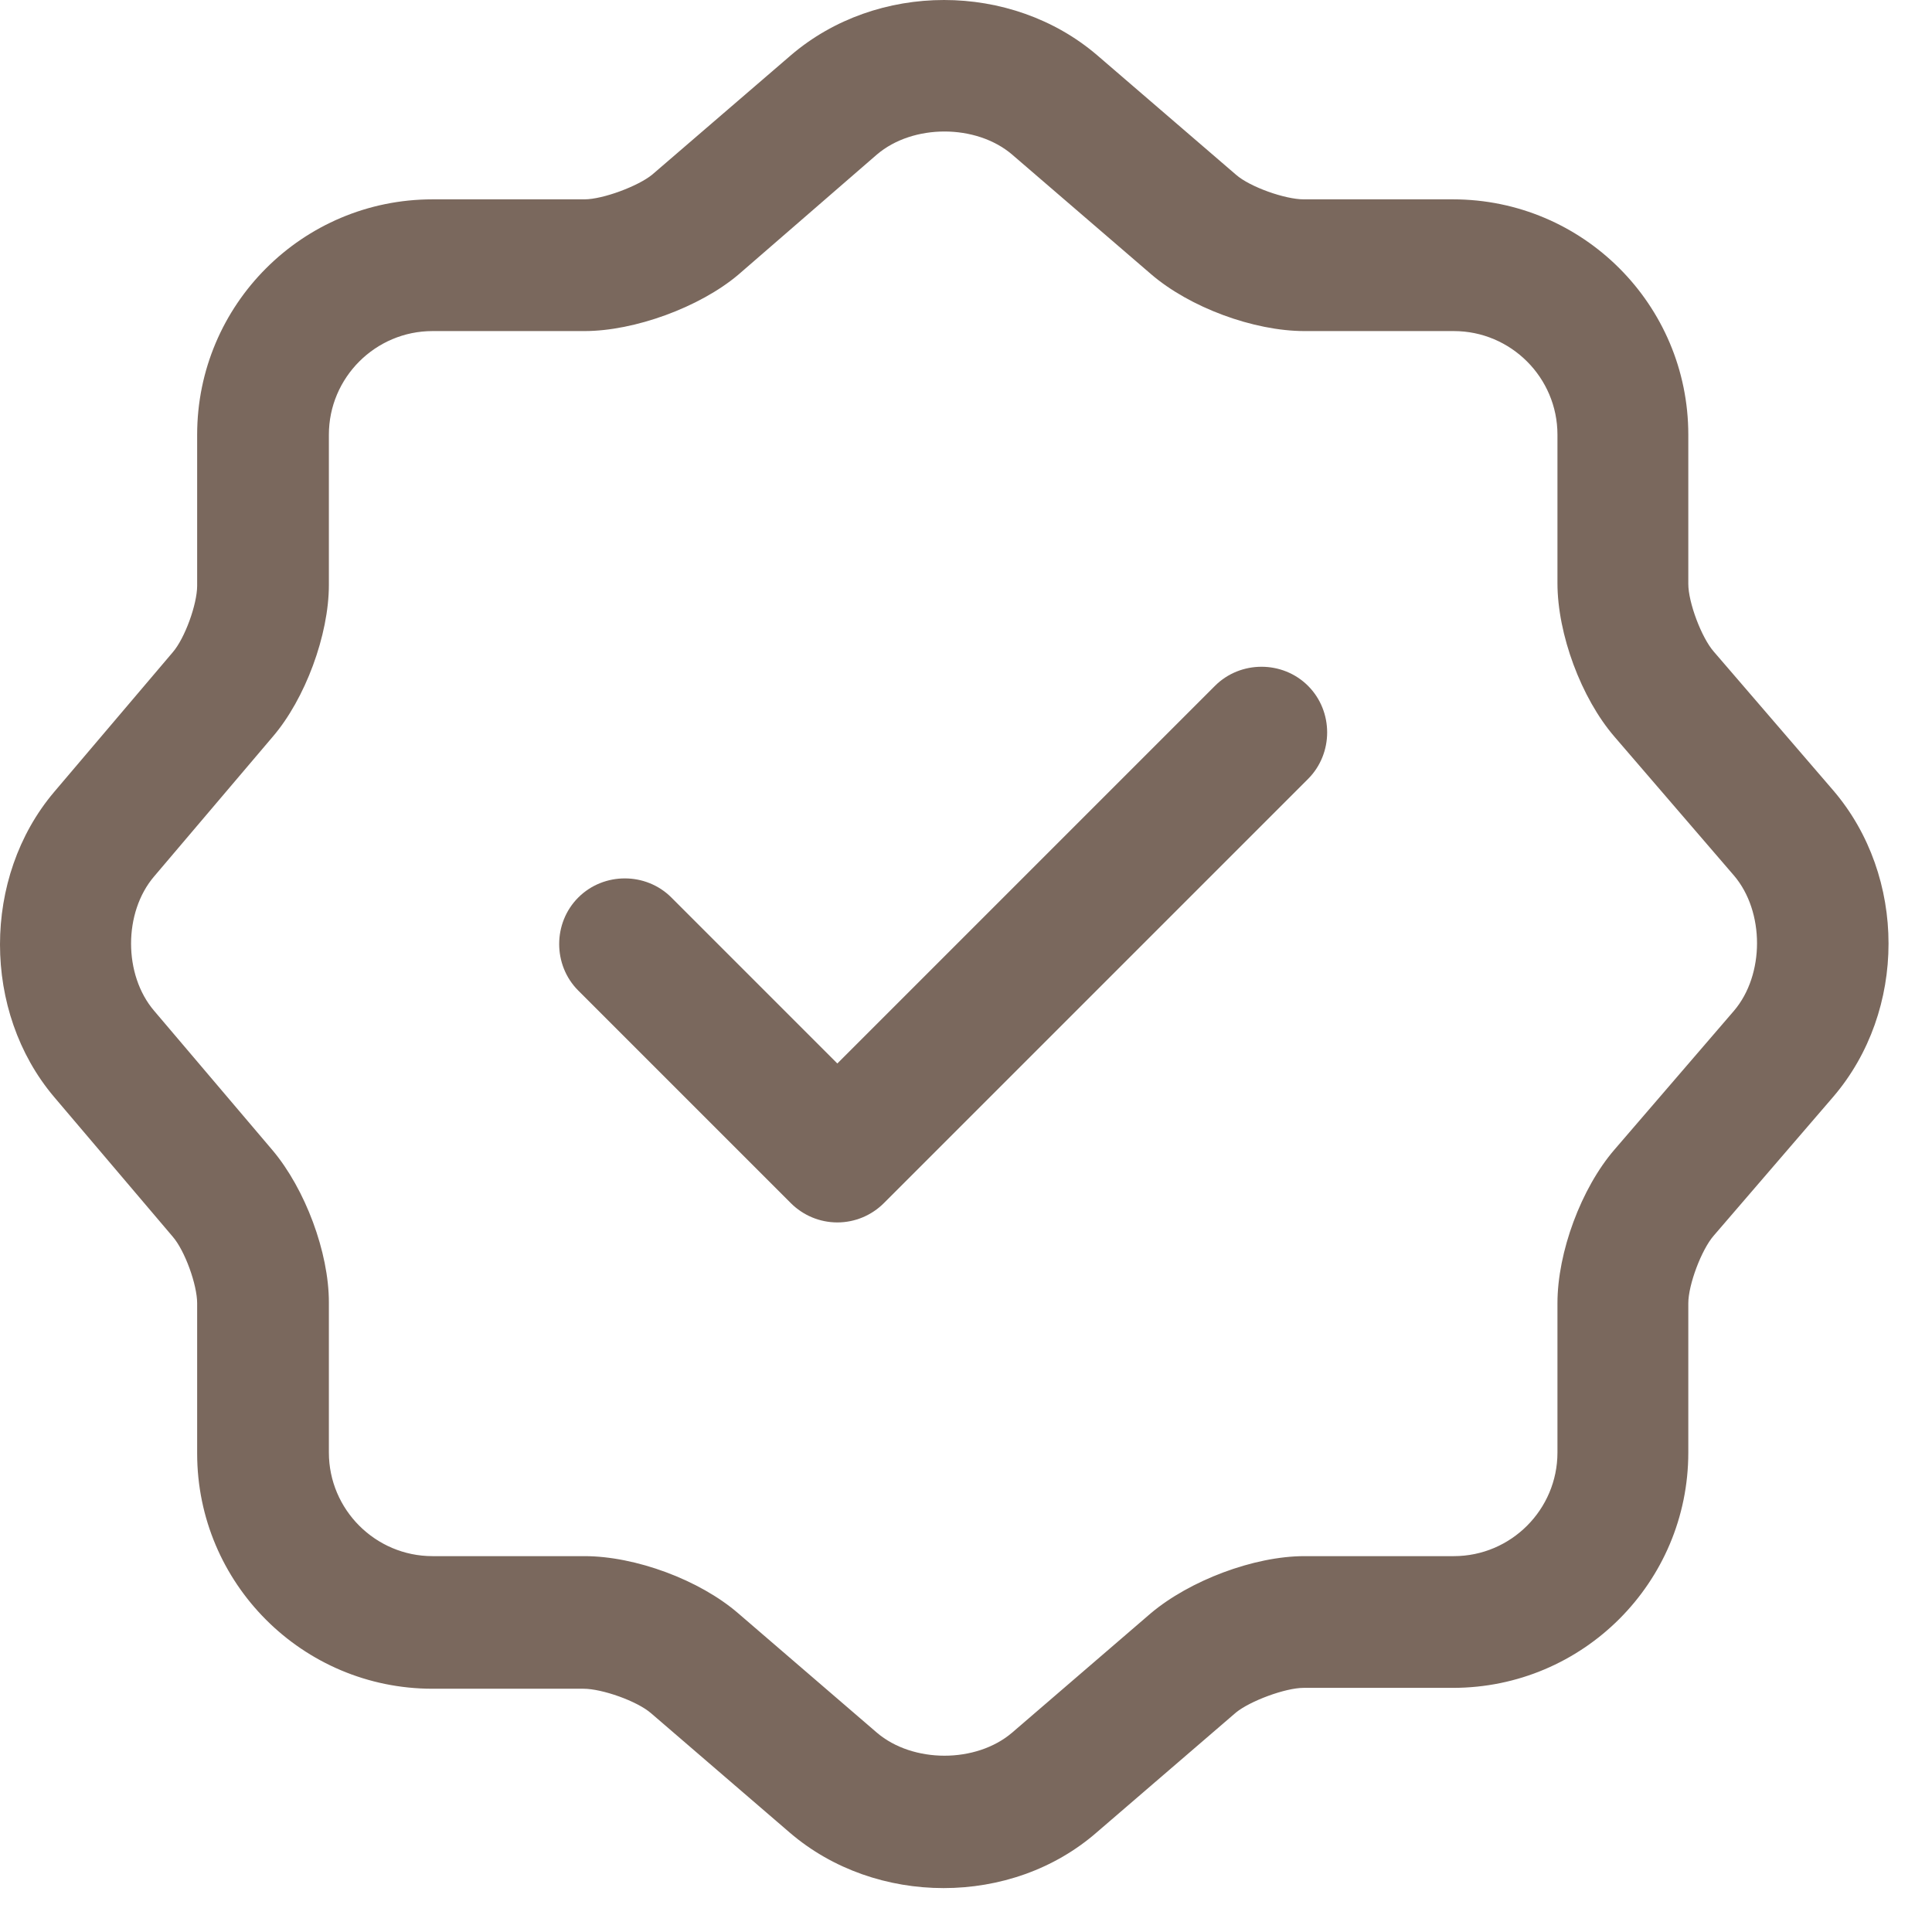
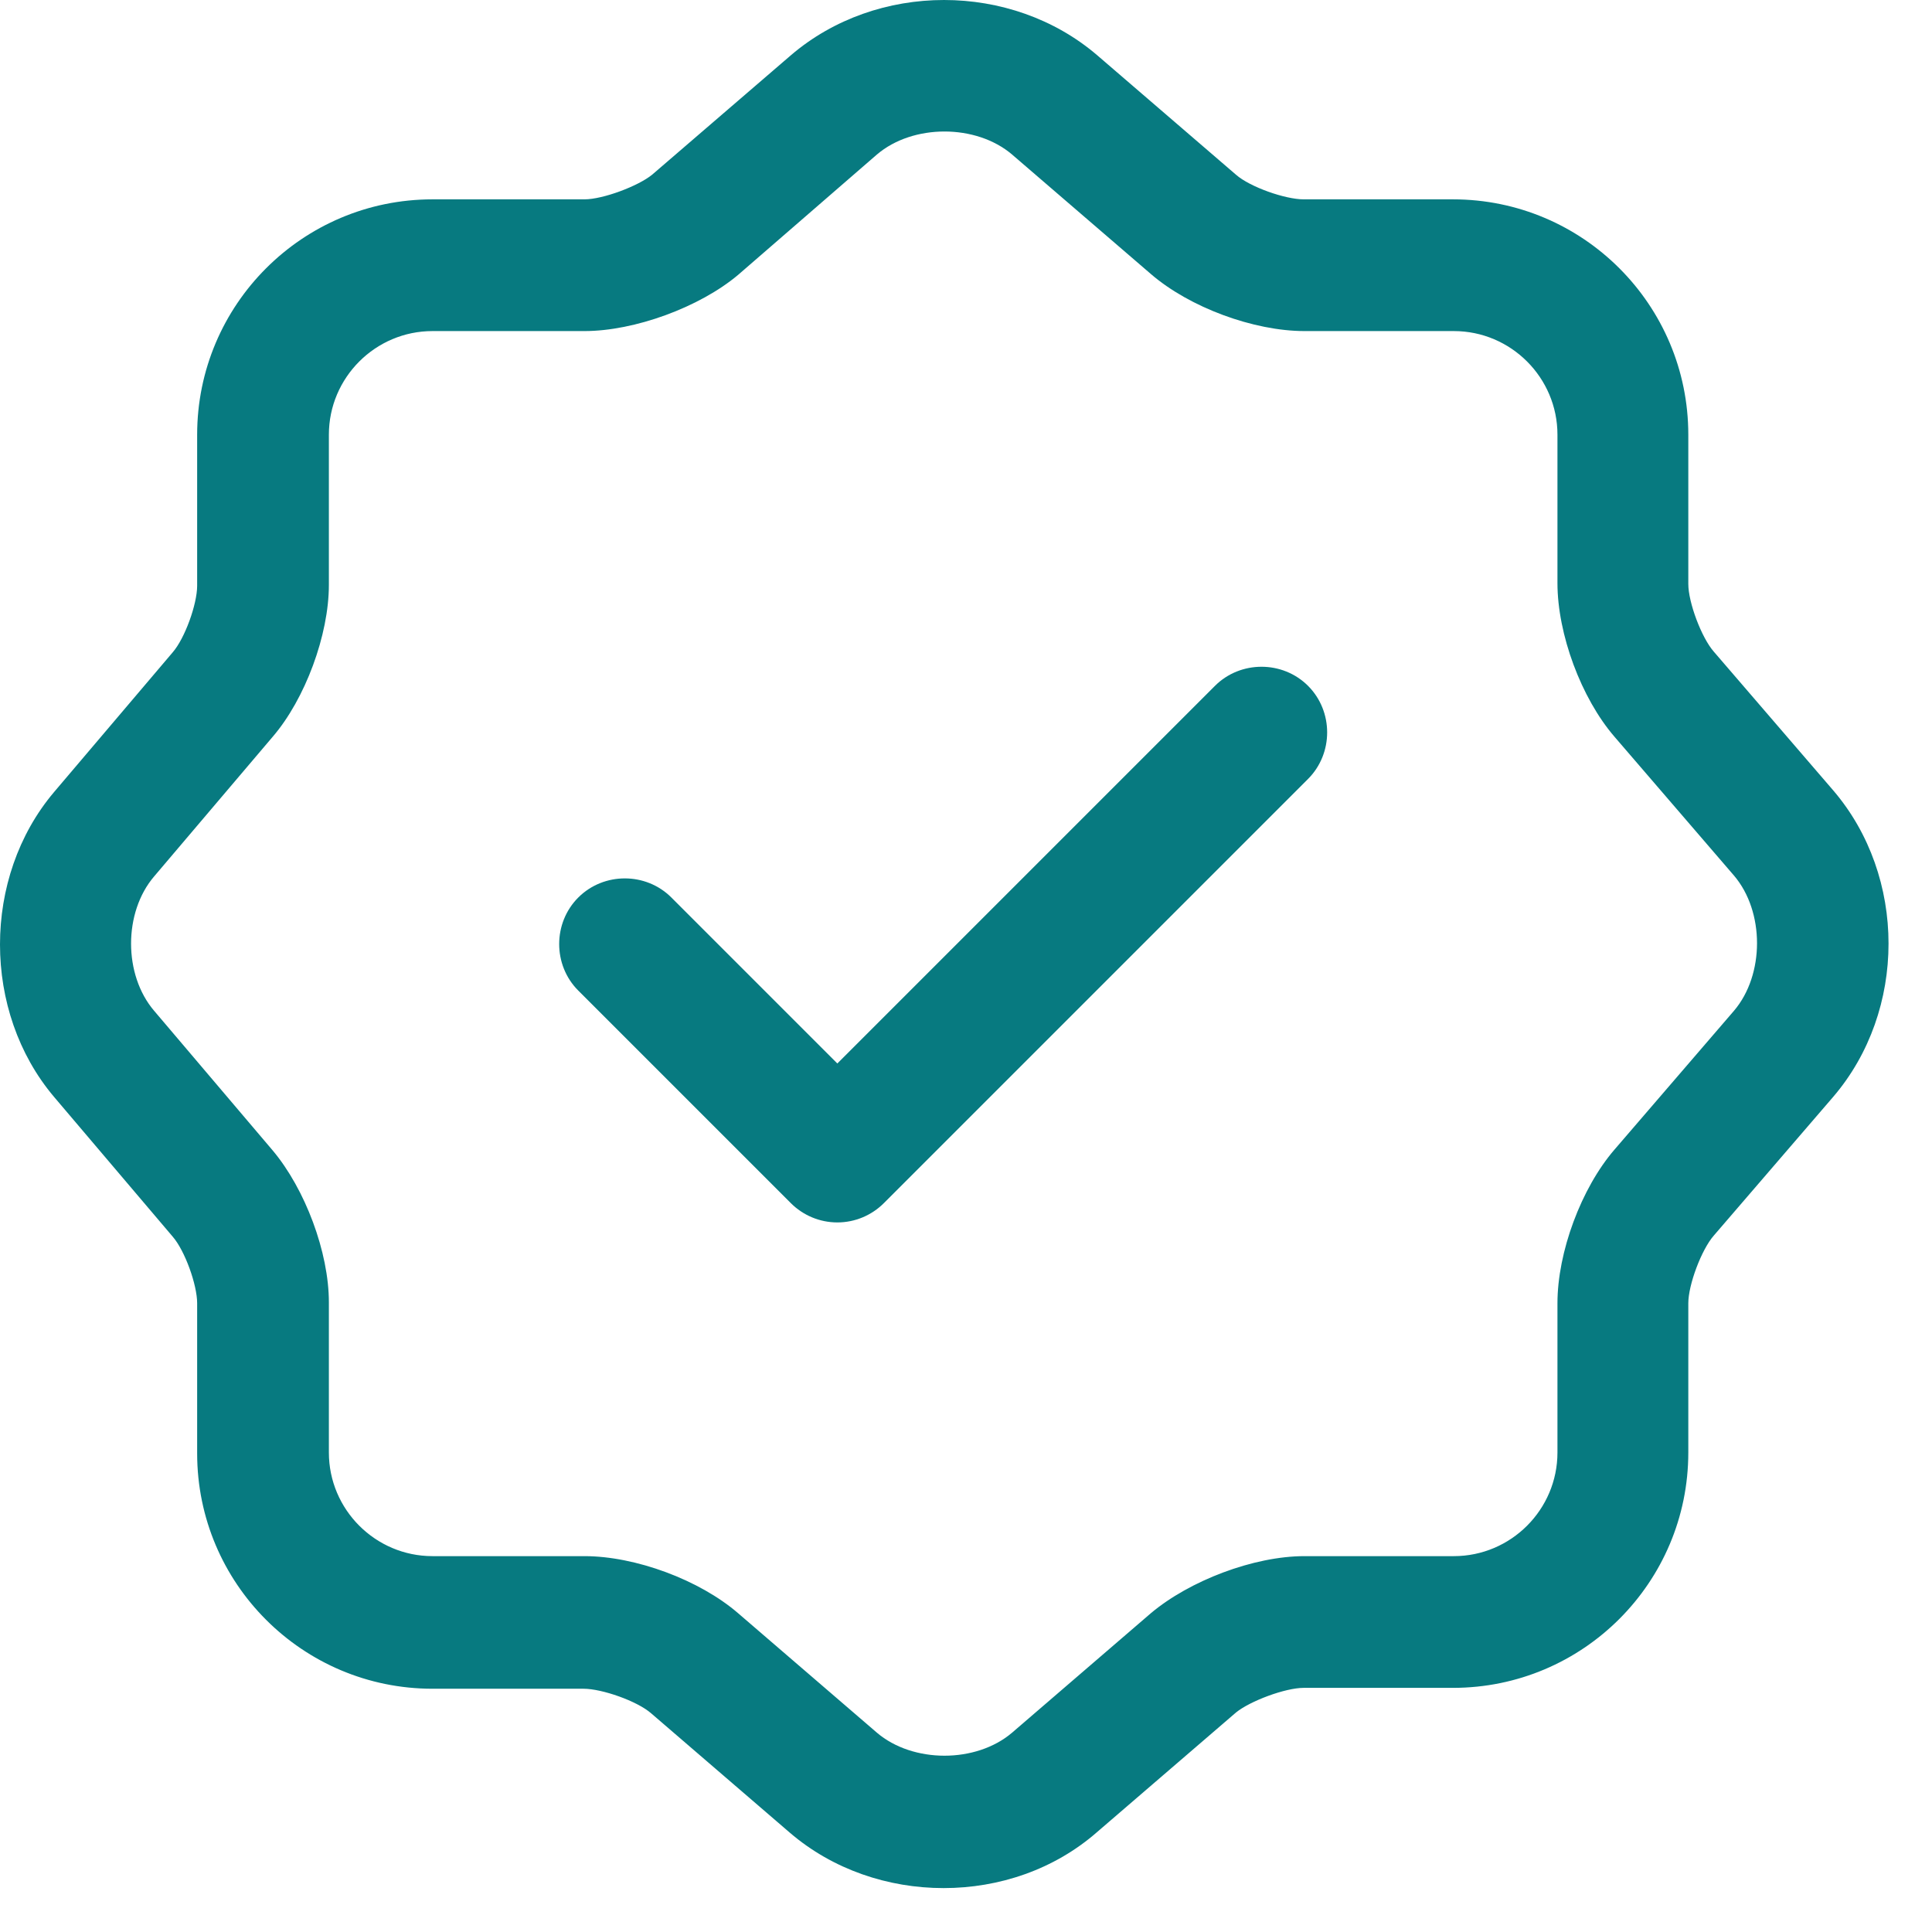
<svg xmlns="http://www.w3.org/2000/svg" width="22" height="22" viewBox="0 0 22 22" fill="none">
-   <path d="M9.535 13.92C9.335 13.92 9.145 13.84 9.005 13.7L6.585 11.28C6.295 10.99 6.295 10.51 6.585 10.22C6.875 9.93 7.355 9.93 7.645 10.22L9.535 12.11L13.835 7.81C14.125 7.52 14.605 7.52 14.895 7.81C15.185 8.1 15.185 8.58 14.895 8.87L10.065 13.7C9.925 13.84 9.735 13.92 9.535 13.92Z" fill="#7A685D" />
-   <path d="M10.745 21.5C10.115 21.5 9.485 21.29 8.995 20.87L7.415 19.51C7.255 19.37 6.855 19.23 6.645 19.23H4.925C3.445 19.23 2.245 18.03 2.245 16.55V14.84C2.245 14.63 2.105 14.24 1.965 14.08L0.615 12.49C-0.205 11.52 -0.205 9.99 0.615 9.02L1.965 7.43C2.105 7.27 2.245 6.88 2.245 6.67V4.95C2.245 3.47 3.445 2.27 4.925 2.27H6.655C6.865 2.27 7.265 2.12 7.425 1.99L9.005 0.63C9.985 -0.21 11.515 -0.21 12.495 0.63L14.075 1.99C14.235 2.13 14.635 2.27 14.845 2.27H16.545C18.025 2.27 19.225 3.47 19.225 4.95V6.65C19.225 6.86 19.375 7.26 19.515 7.42L20.875 9C21.715 9.98 21.715 11.51 20.875 12.49L19.515 14.07C19.375 14.23 19.225 14.63 19.225 14.84V16.54C19.225 18.02 18.025 19.22 16.545 19.22H14.845C14.635 19.22 14.235 19.37 14.075 19.5L12.495 20.86C12.005 21.29 11.375 21.5 10.745 21.5ZM4.925 3.77C4.275 3.77 3.745 4.3 3.745 4.95V6.66C3.745 7.23 3.475 7.96 3.105 8.39L1.755 9.98C1.405 10.39 1.405 11.1 1.755 11.51L3.105 13.1C3.475 13.54 3.745 14.26 3.745 14.83V16.54C3.745 17.19 4.275 17.72 4.925 17.72H6.655C7.235 17.72 7.965 17.99 8.405 18.37L9.985 19.73C10.395 20.08 11.115 20.08 11.525 19.73L13.105 18.37C13.545 18 14.275 17.72 14.855 17.72H16.555C17.205 17.72 17.735 17.19 17.735 16.54V14.84C17.735 14.26 18.005 13.53 18.385 13.09L19.745 11.51C20.095 11.1 20.095 10.38 19.745 9.97L18.385 8.39C18.005 7.95 17.735 7.22 17.735 6.64V4.95C17.735 4.3 17.205 3.77 16.555 3.77H14.855C14.275 3.77 13.545 3.5 13.105 3.12L11.525 1.76C11.115 1.41 10.395 1.41 9.985 1.76L8.405 3.13C7.965 3.5 7.225 3.77 6.655 3.77H4.925Z" fill="#7A685D" />
+   <path d="M9.535 13.92C9.335 13.92 9.145 13.84 9.005 13.7L6.585 11.28C6.295 10.99 6.295 10.51 6.585 10.22C6.875 9.93 7.355 9.93 7.645 10.22L9.535 12.11L13.835 7.81C14.125 7.52 14.605 7.52 14.895 7.81C15.185 8.1 15.185 8.58 14.895 8.87L10.065 13.7C9.925 13.84 9.735 13.92 9.535 13.92Z" fill="#077A80" />
+   <path d="M10.745 21.5C10.115 21.5 9.485 21.29 8.995 20.87L7.415 19.51C7.255 19.37 6.855 19.23 6.645 19.23H4.925C3.445 19.23 2.245 18.03 2.245 16.55V14.84C2.245 14.63 2.105 14.24 1.965 14.08L0.615 12.49C-0.205 11.52 -0.205 9.99 0.615 9.02L1.965 7.43C2.105 7.27 2.245 6.88 2.245 6.67V4.95C2.245 3.47 3.445 2.27 4.925 2.27H6.655C6.865 2.27 7.265 2.12 7.425 1.99L9.005 0.63C9.985 -0.21 11.515 -0.21 12.495 0.63L14.075 1.99C14.235 2.13 14.635 2.27 14.845 2.27H16.545C18.025 2.27 19.225 3.47 19.225 4.95V6.65C19.225 6.86 19.375 7.26 19.515 7.42L20.875 9C21.715 9.98 21.715 11.51 20.875 12.49L19.515 14.07C19.375 14.23 19.225 14.63 19.225 14.84V16.54C19.225 18.02 18.025 19.22 16.545 19.22H14.845C14.635 19.22 14.235 19.37 14.075 19.5L12.495 20.86C12.005 21.29 11.375 21.5 10.745 21.5ZM4.925 3.77C4.275 3.77 3.745 4.3 3.745 4.95V6.66C3.745 7.23 3.475 7.96 3.105 8.39L1.755 9.98C1.405 10.39 1.405 11.1 1.755 11.51L3.105 13.1C3.475 13.54 3.745 14.26 3.745 14.83V16.54C3.745 17.19 4.275 17.72 4.925 17.72H6.655C7.235 17.72 7.965 17.99 8.405 18.37L9.985 19.73C10.395 20.08 11.115 20.08 11.525 19.73L13.105 18.37C13.545 18 14.275 17.72 14.855 17.72H16.555C17.205 17.72 17.735 17.19 17.735 16.54V14.84C17.735 14.26 18.005 13.53 18.385 13.09L19.745 11.51C20.095 11.1 20.095 10.38 19.745 9.97L18.385 8.39C18.005 7.95 17.735 7.22 17.735 6.64V4.95C17.735 4.3 17.205 3.77 16.555 3.77H14.855C14.275 3.77 13.545 3.5 13.105 3.12L11.525 1.76C11.115 1.41 10.395 1.41 9.985 1.76L8.405 3.13C7.965 3.5 7.225 3.77 6.655 3.77H4.925Z" fill="#077A80" />
</svg>
